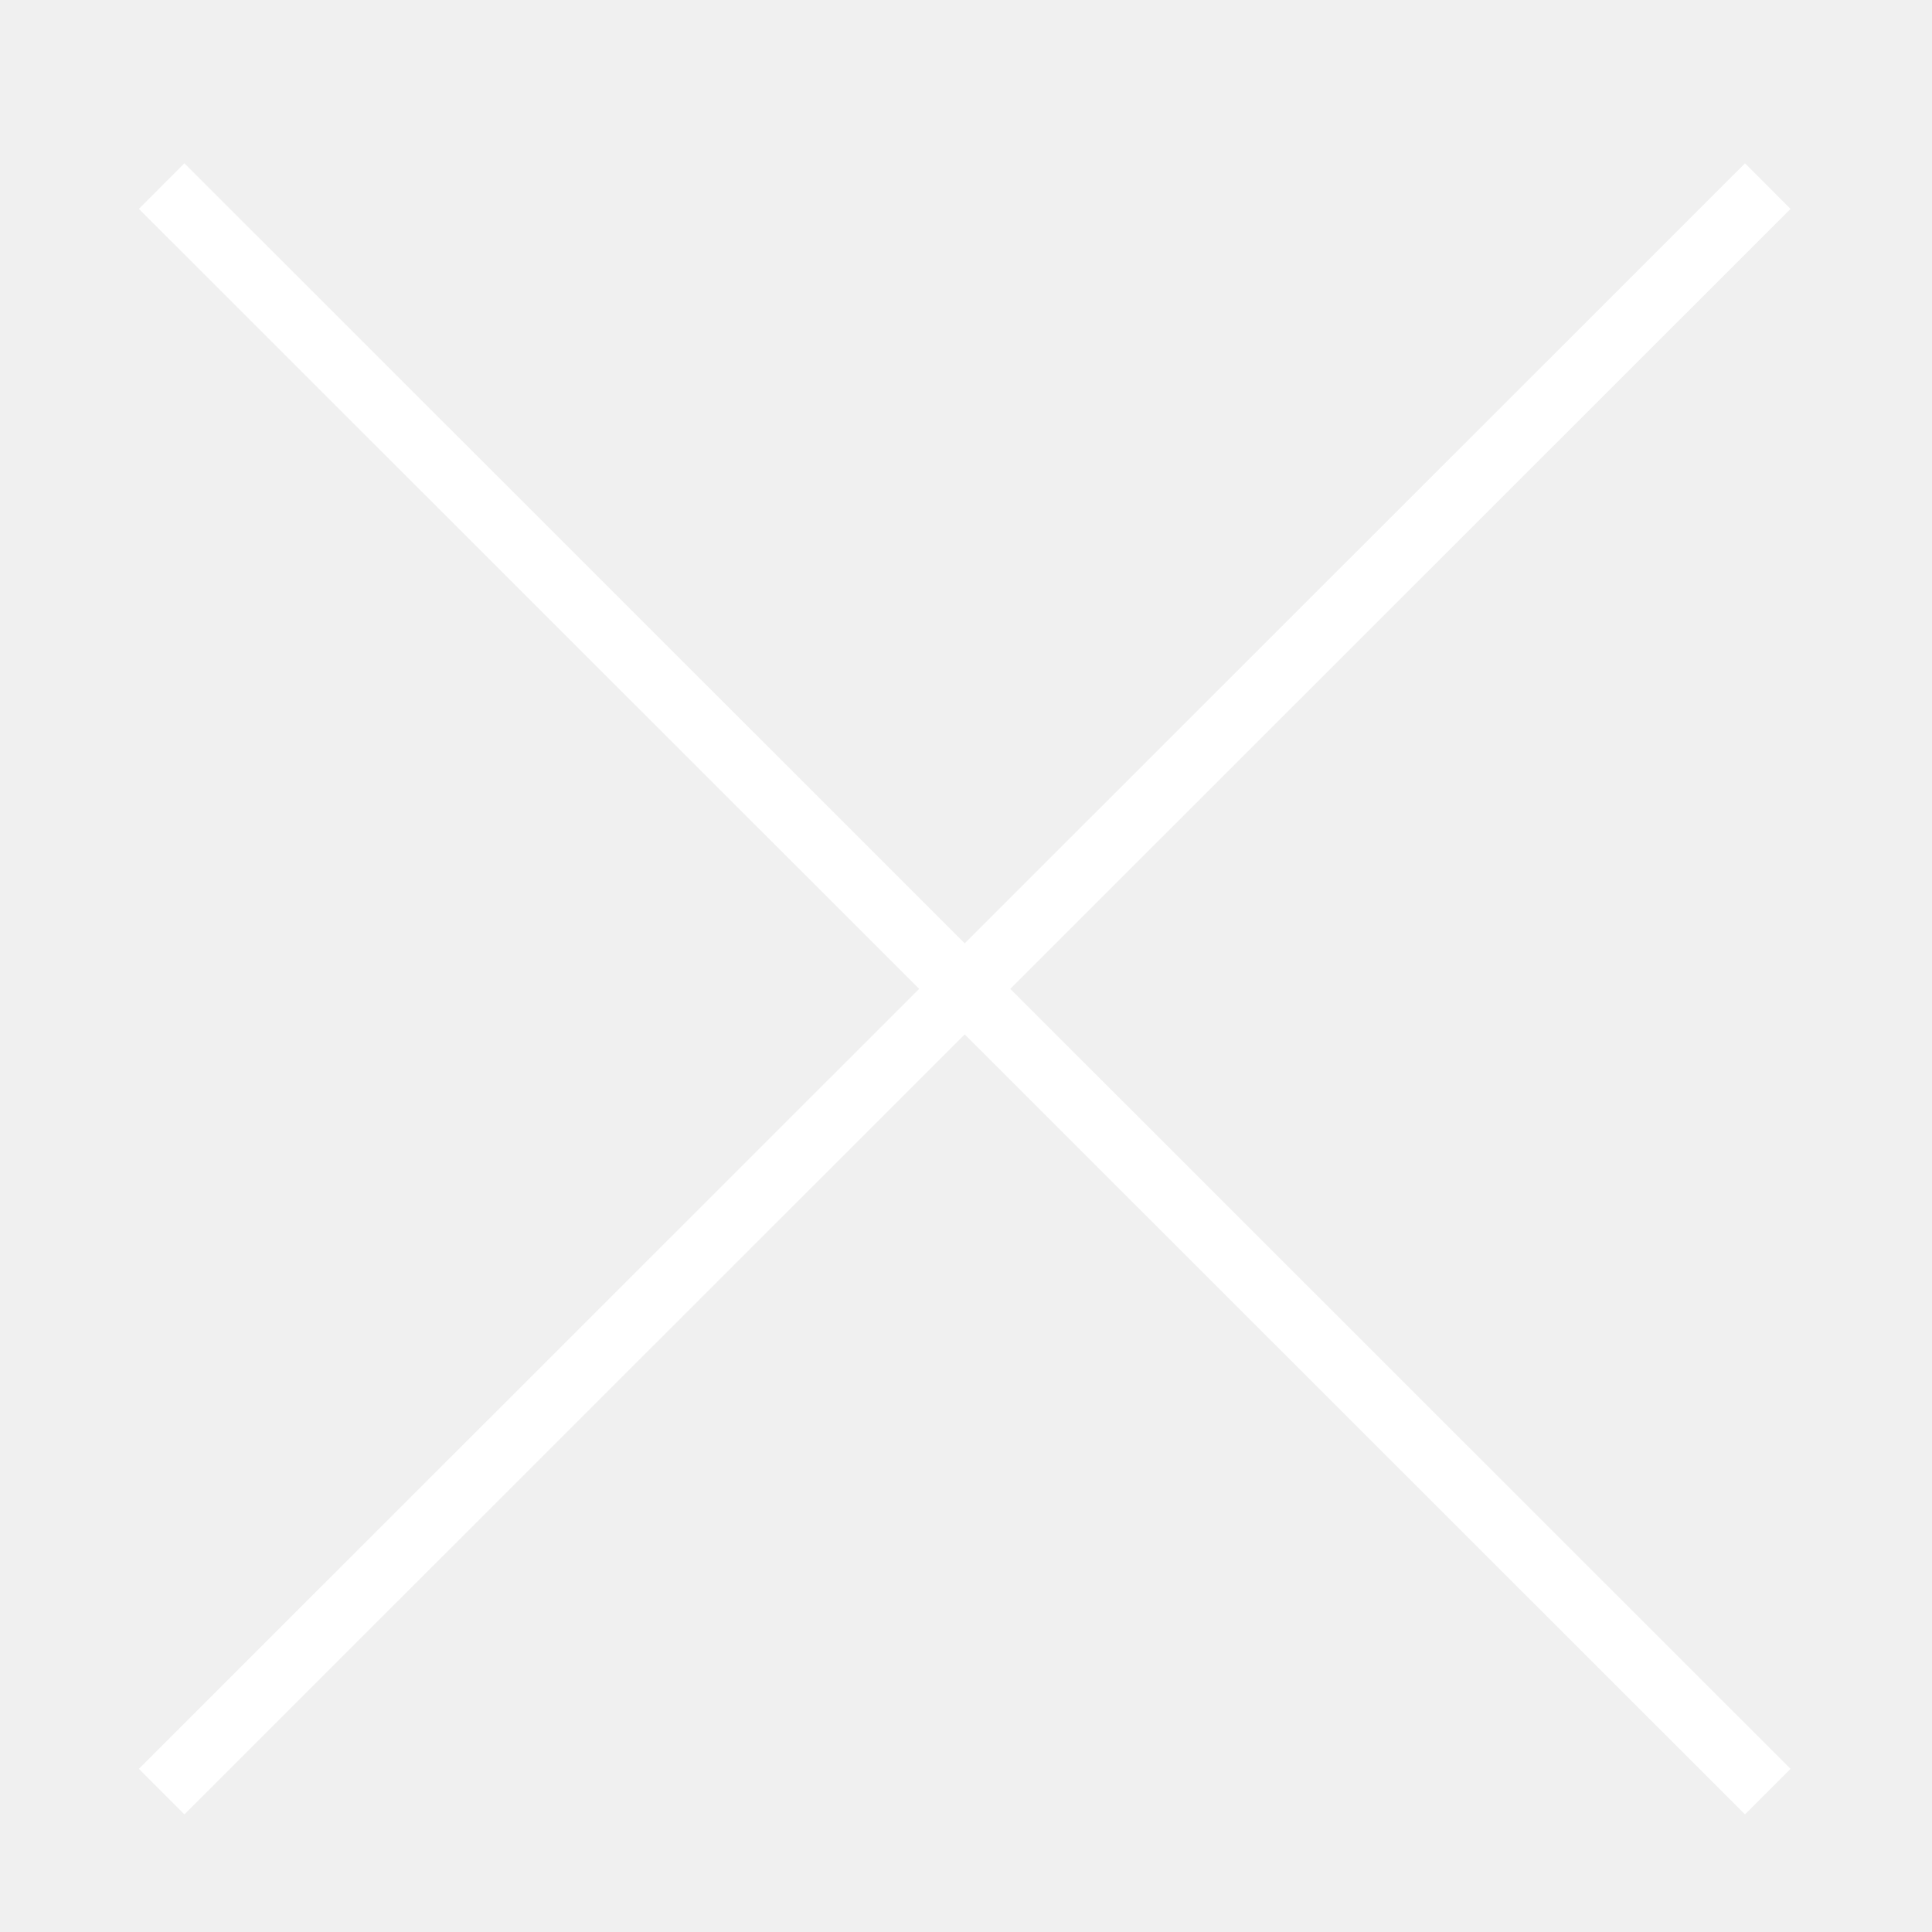
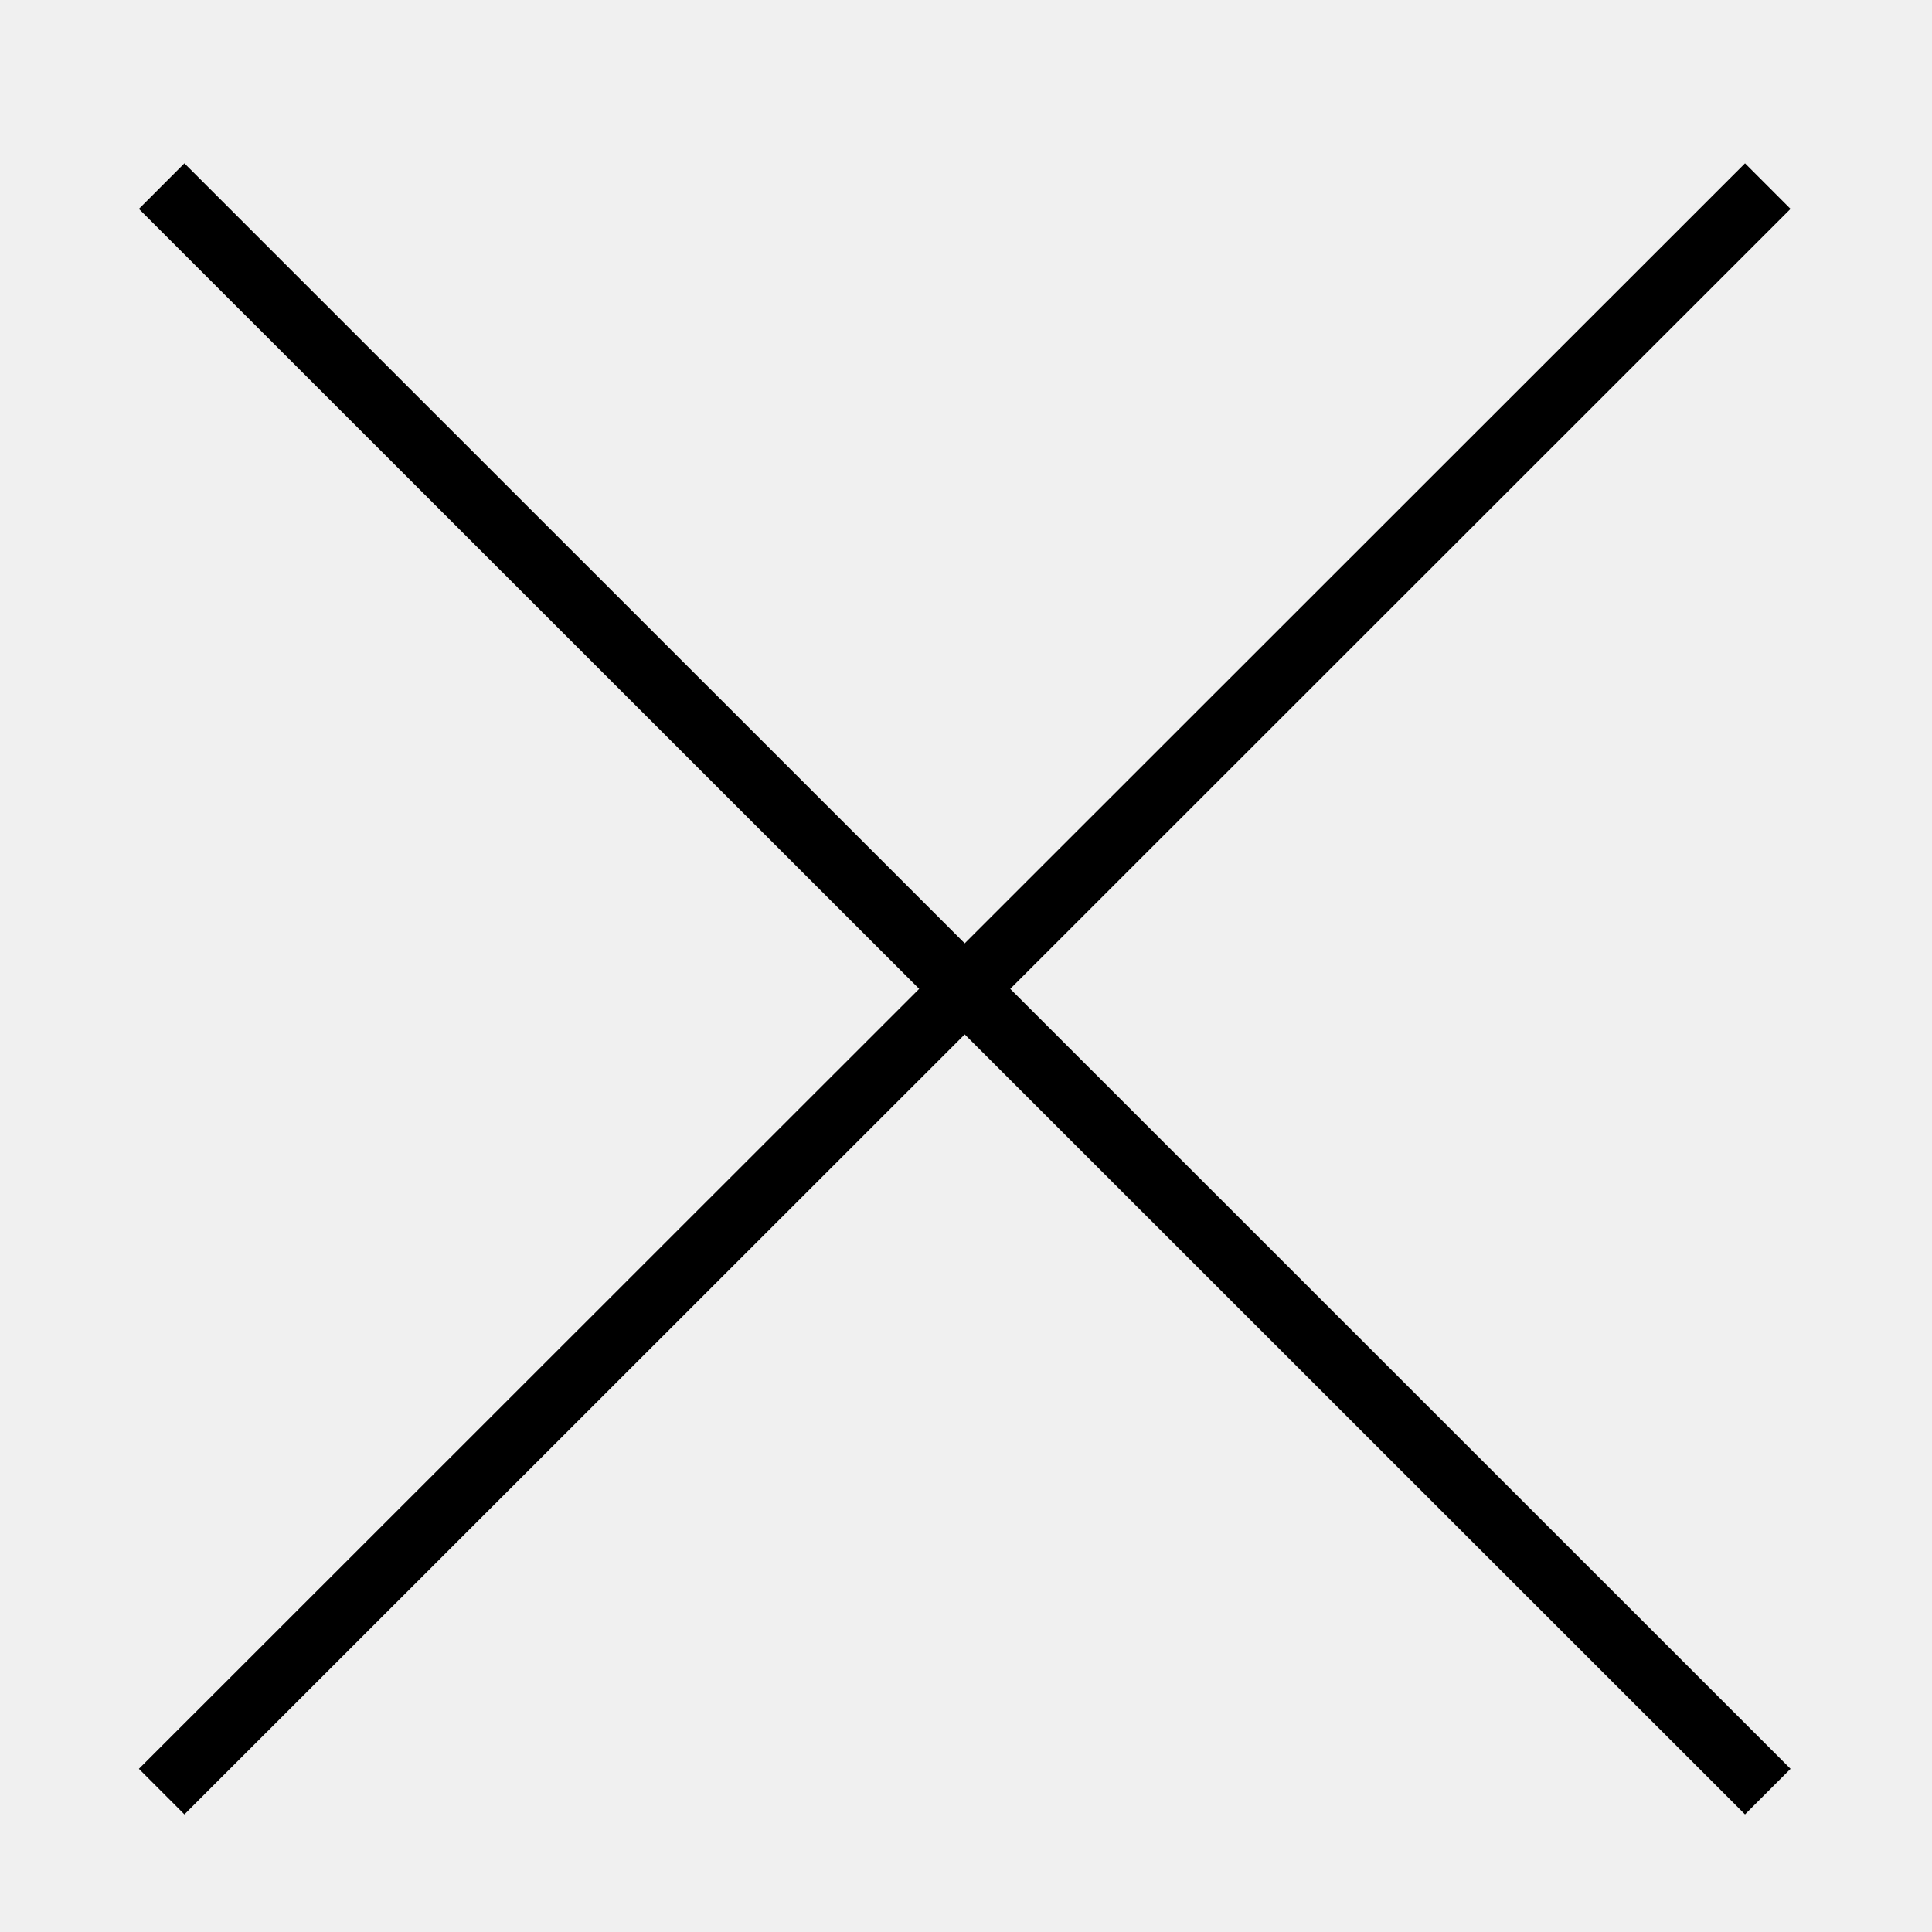
<svg xmlns="http://www.w3.org/2000/svg" xmlns:xlink="http://www.w3.org/1999/xlink" version="1.1" preserveAspectRatio="xMidYMid meet" viewBox="0 0 30 30" width="30" height="30">
  <defs>
    <path d="M209.08 103.96C192.44 77.84 182.04 61.52 177.89 54.99C177.6 54.54 176.95 54.54 176.65 54.98C172.3 61.51 161.43 77.84 144.04 103.96L209.08 103.96Z" id="c18J8tlD1O" />
    <path d="M27.45 27.82L2.51 2.89L27.45 27.82Z" id="a5xXAOEqT" />
    <path d="M2.51 27.82L27.45 2.89L2.51 27.82Z" id="bQOcdOfK6" />
  </defs>
  <g>
    <g>
      <g>
        <g>
          <use xlink:href="#c18J8tlD1O" opacity="1" fill-opacity="0" stroke="#000000" stroke-width="2" stroke-opacity="1" />
        </g>
      </g>
      <g>
        <g>
-           <use xlink:href="#a5xXAOEqT" opacity="1" fill-opacity="0" stroke="#ffffff" stroke-width="1" stroke-opacity="1" />
+           <use xlink:href="#a5xXAOEqT" opacity="1" fill-opacity="0" stroke="#000000" stroke-width="1" stroke-opacity="1" />
        </g>
      </g>
      <g>
        <g>
-           <use xlink:href="#bQOcdOfK6" opacity="1" fill-opacity="0" stroke="#ffffff" stroke-width="1" stroke-opacity="1" />
+           <use xlink:href="#bQOcdOfK6" opacity="1" fill-opacity="0" stroke="#000000" stroke-width="1" stroke-opacity="1" />
        </g>
      </g>
    </g>
  </g>
</svg>
